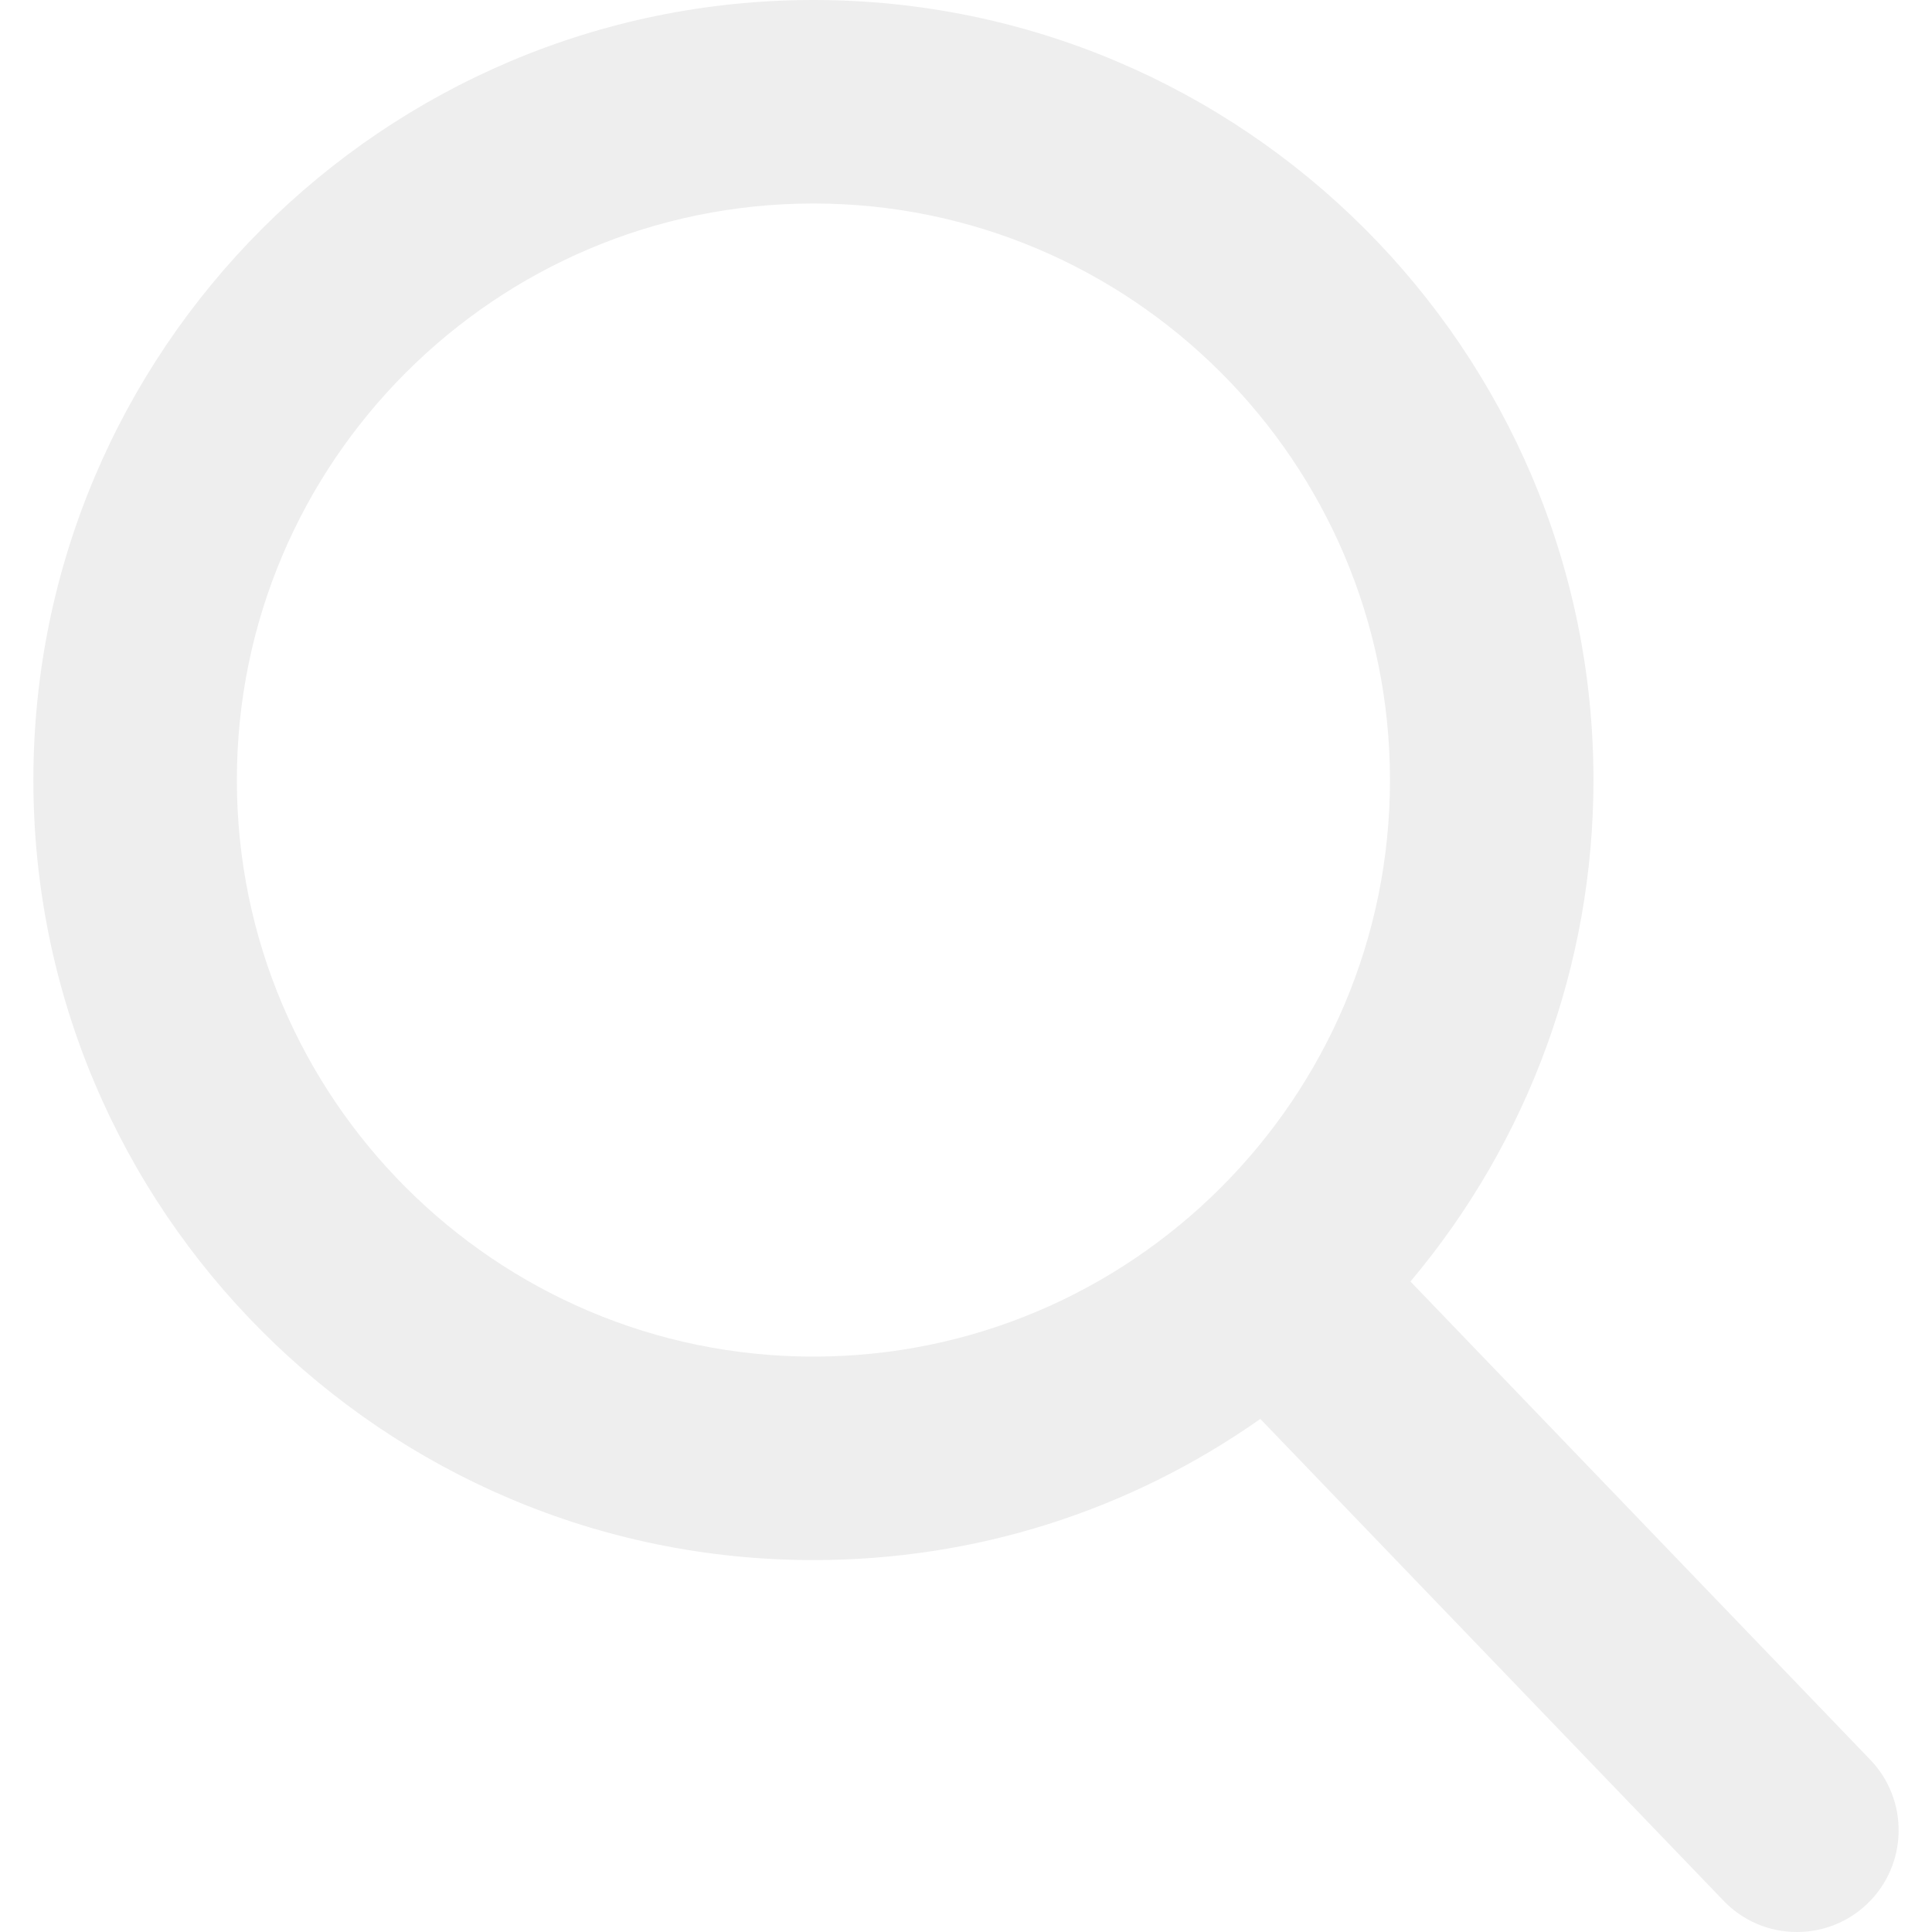
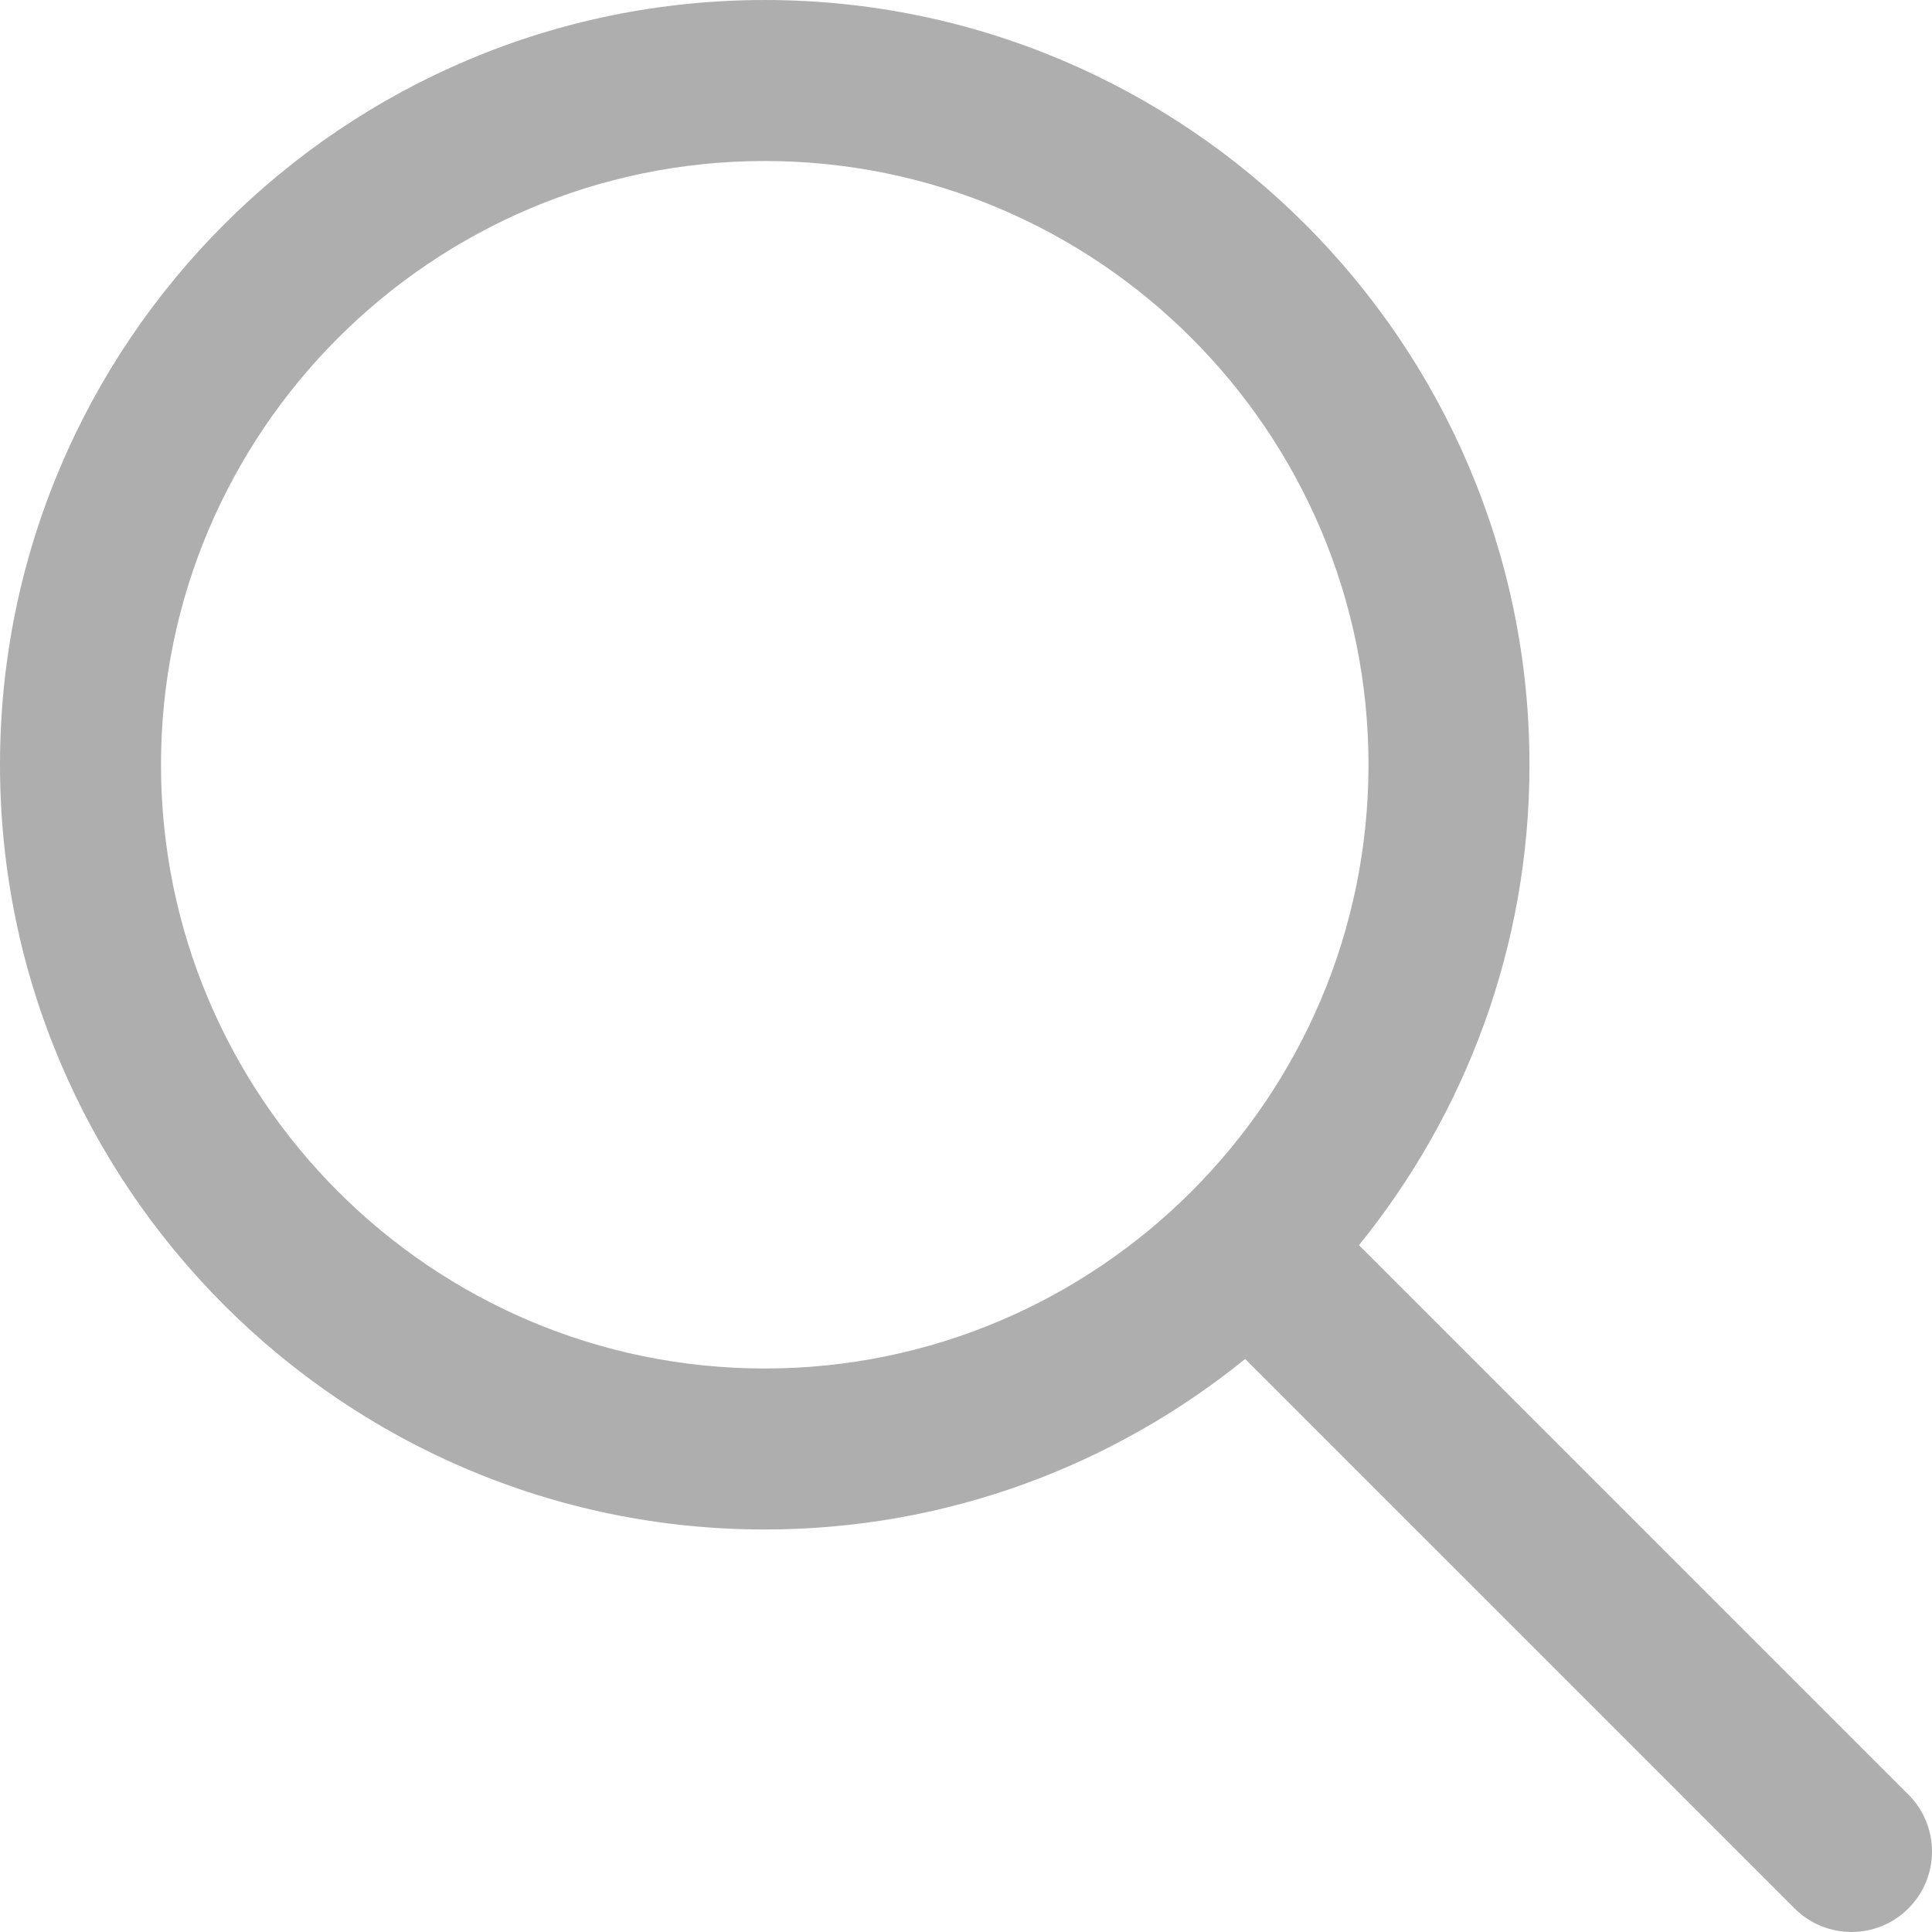
- <svg xmlns="http://www.w3.org/2000/svg" version="1.1" width="512" height="512" x="0" y="0" viewBox="0 0 56.966 56.966" style="enable-background:new 0 0 512 512" xml:space="preserve" class="">
+ <svg xmlns="http://www.w3.org/2000/svg" version="1.1" width="512" height="512" x="0" y="0" viewBox="0 0 512.005 512.005" style="enable-background:new 0 0 512 512" xml:space="preserve" class="">
  <g>
-     <path d="M55.146,51.887L41.588,37.786c3.486-4.144,5.396-9.358,5.396-14.786c0-12.682-10.318-23-23-23s-23,10.318-23,23  s10.318,23,23,23c4.761,0,9.298-1.436,13.177-4.162l13.661,14.208c0.571,0.593,1.339,0.92,2.162,0.92  c0.779,0,1.518-0.297,2.079-0.837C56.255,54.982,56.293,53.08,55.146,51.887z M23.984,6c9.374,0,17,7.626,17,17s-7.626,17-17,17  s-17-7.626-17-17S14.61,6,23.984,6z" fill="#eeeeee" data-original="#000000" style="" class="" />
+     <g>
+       <g>
+         <path d="M505.749,475.587l-145.6-145.6c28.203-34.837,45.184-79.104,45.184-127.317c0-111.744-90.923-202.667-202.667-202.667    S0,90.925,0,202.669s90.923,202.667,202.667,202.667c48.213,0,92.48-16.981,127.317-45.184l145.6,145.6    c4.16,4.16,9.621,6.251,15.083,6.251s10.923-2.091,15.083-6.251C514.091,497.411,514.091,483.928,505.749,475.587z     M202.667,362.669c-88.235,0-160-71.765-160-160s71.765-160,160-160s160,71.765,160,160S290.901,362.669,202.667,362.669z" fill="#aeaeae" data-original="#000000" style="" class="" />
+       </g>
+     </g>
    <g>
</g>
    <g>
</g>
    <g>
</g>
    <g>
</g>
    <g>
</g>
    <g>
</g>
    <g>
</g>
    <g>
</g>
    <g>
</g>
    <g>
</g>
    <g>
</g>
    <g>
</g>
    <g>
</g>
    <g>
</g>
    <g>
</g>
  </g>
</svg>
